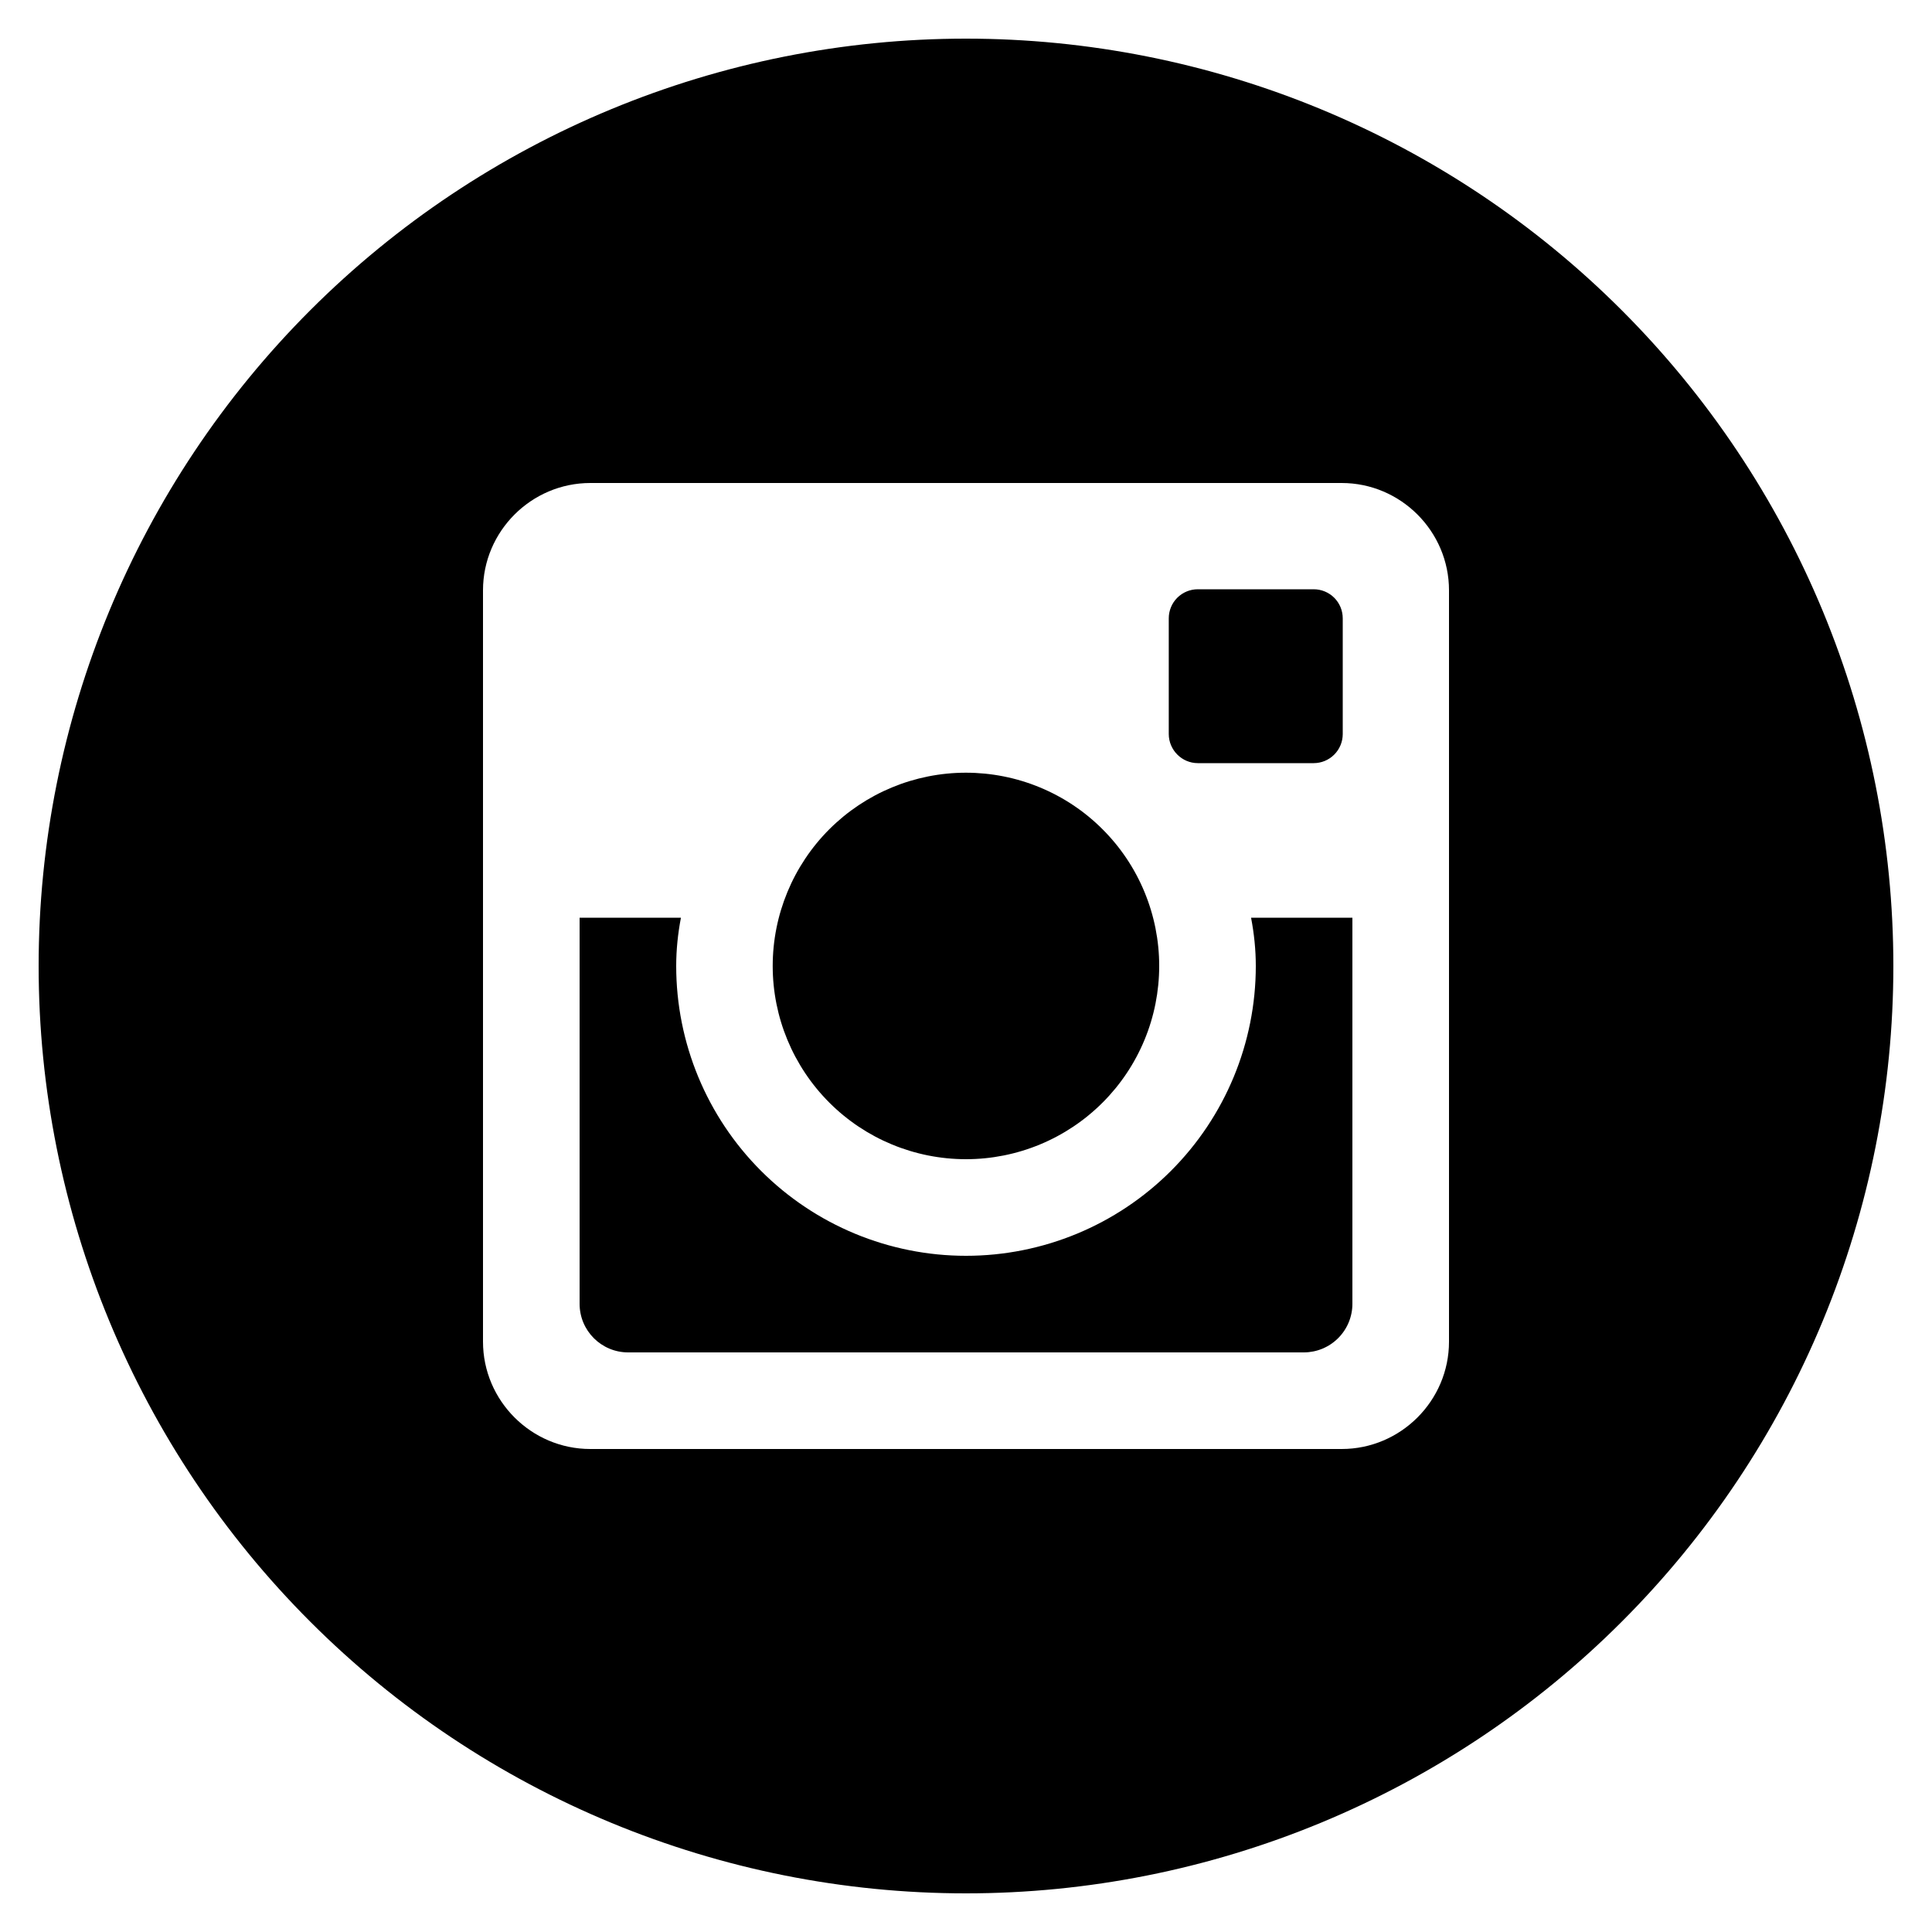
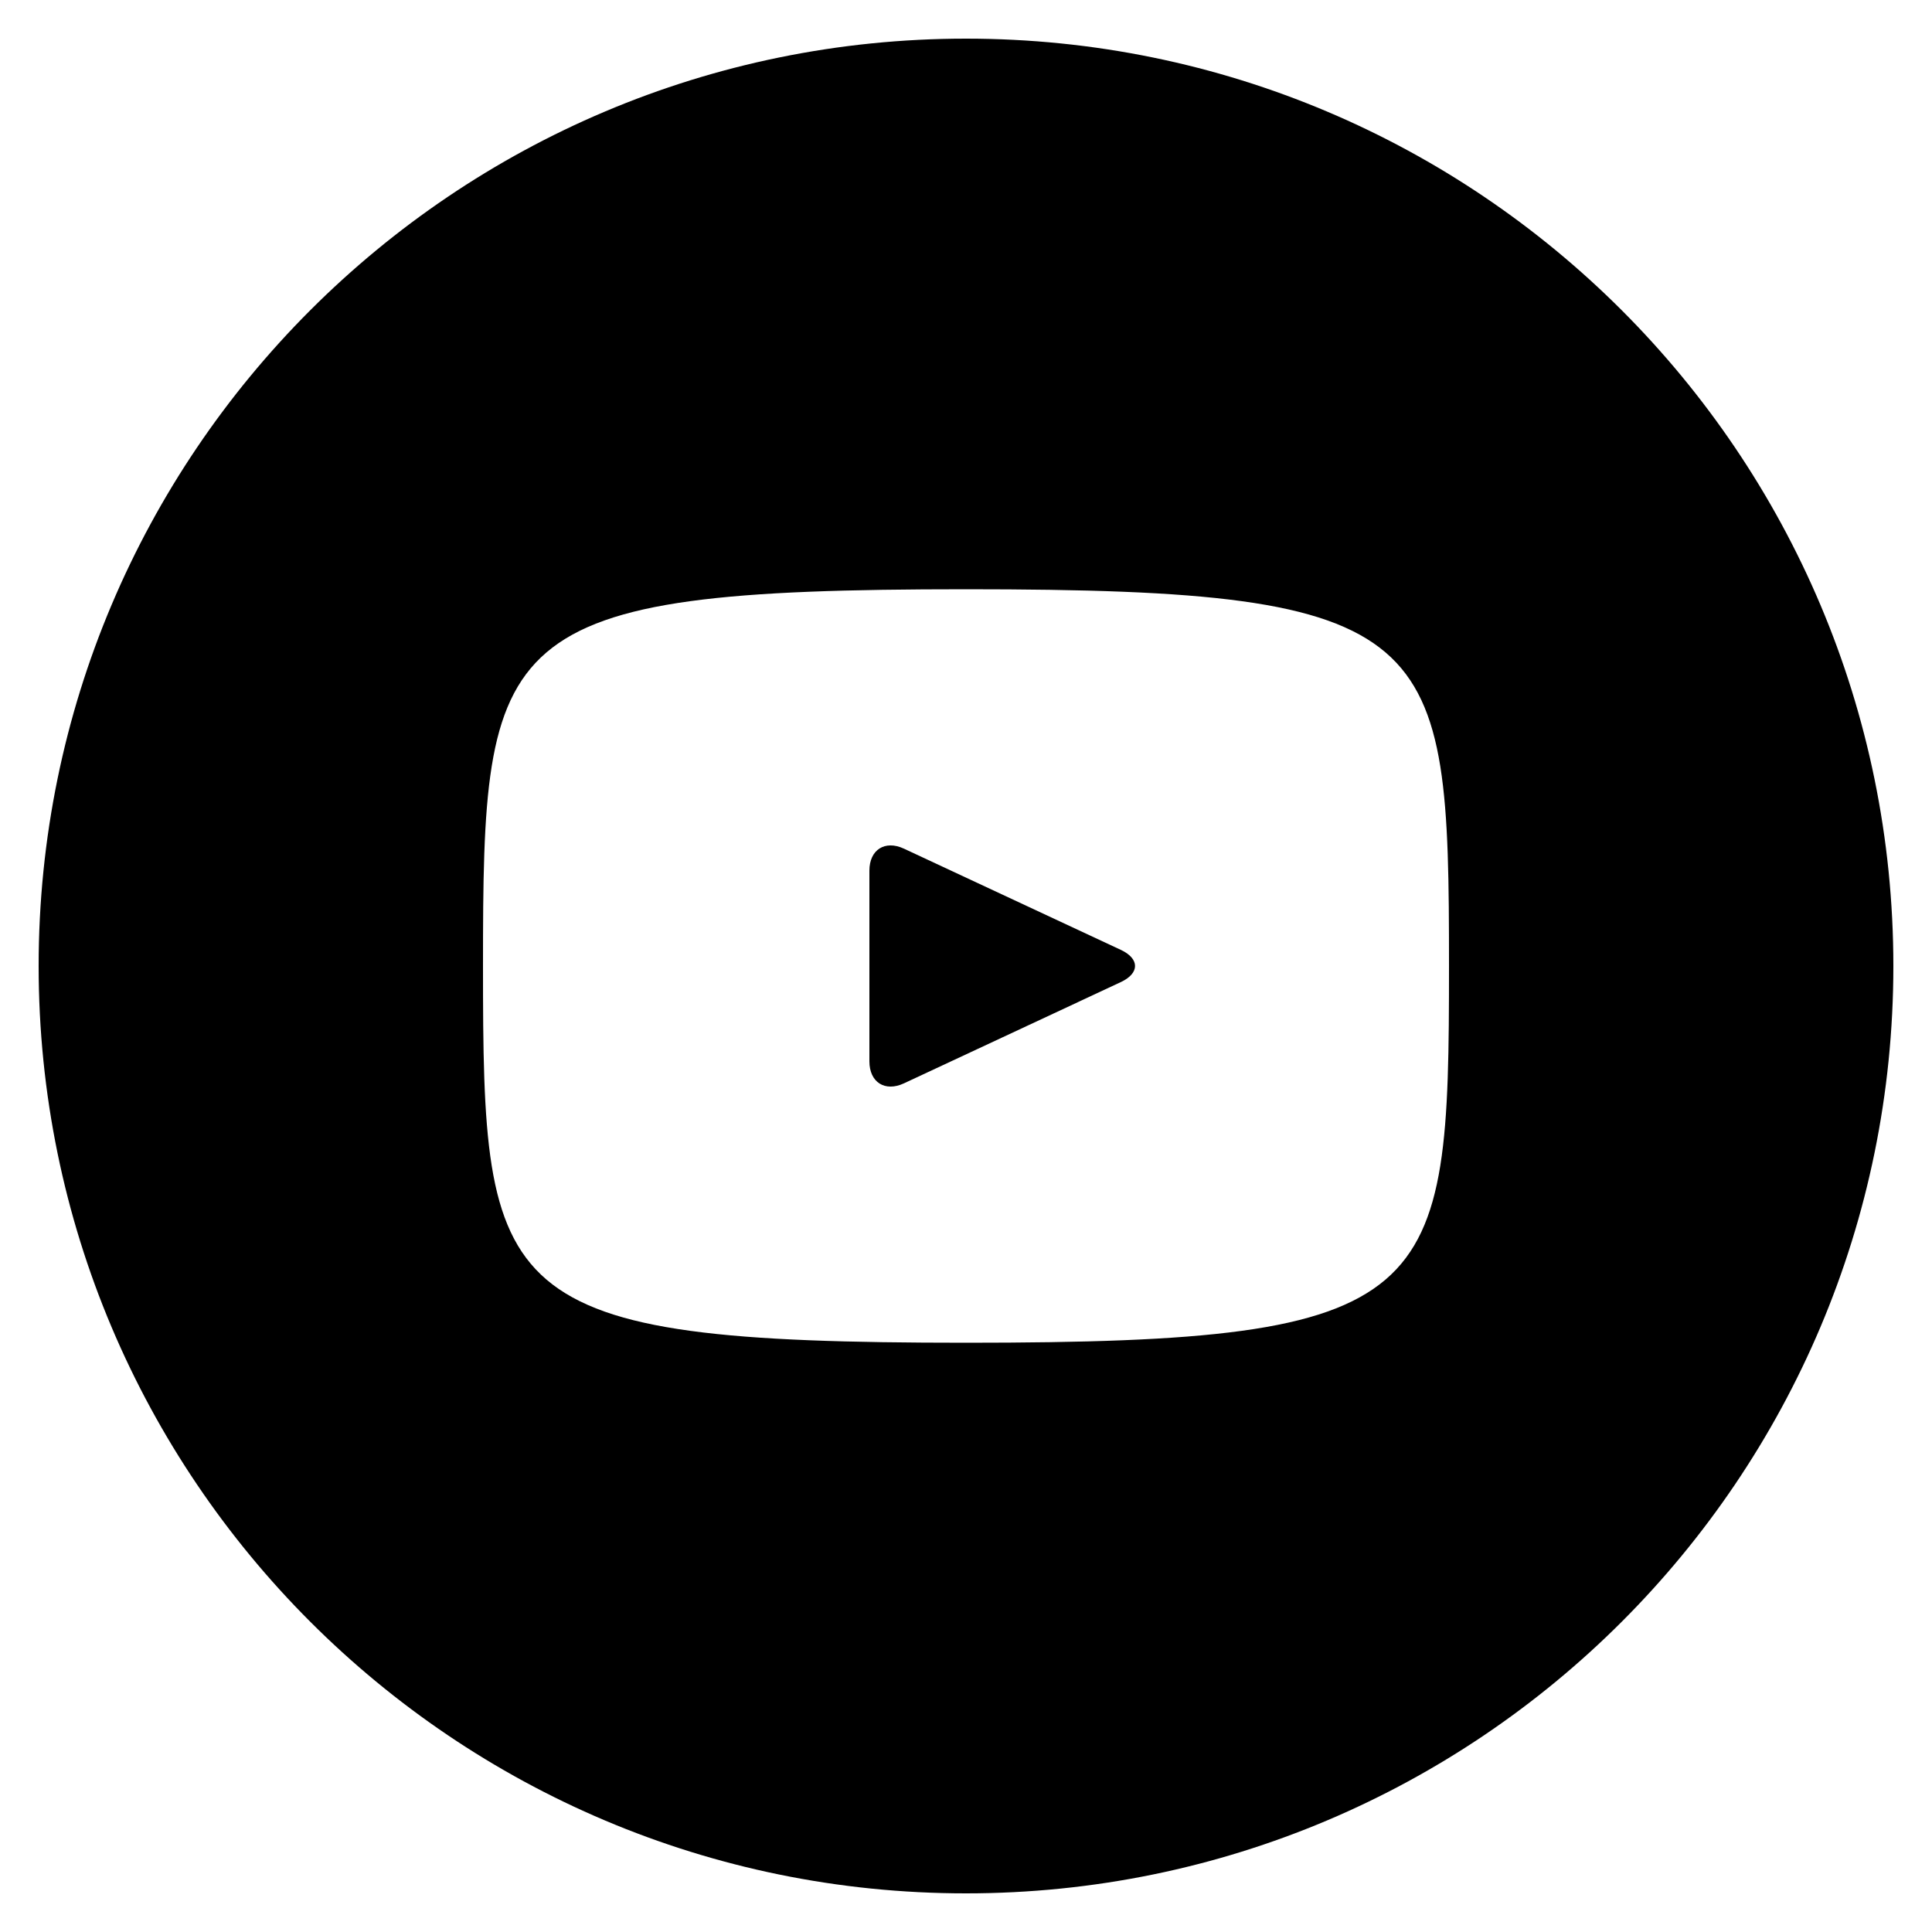
<svg xmlns="http://www.w3.org/2000/svg" width="40" height="40" viewBox="0 0 40 40" fill="none">
-   <path d="M26 20C26 21.591 25.368 23.117 24.243 24.242C23.117 25.368 21.591 26 20 26C18.409 26 16.883 25.368 15.757 24.242C14.632 23.117 14 21.591 14 20C14 19.658 14.036 19.324 14.098 19H12V26.994C12 27.55 12.45 28 13.006 28H26.996C27.262 27.999 27.518 27.893 27.706 27.704C27.894 27.516 28 27.26 28 26.994V19H25.902C25.964 19.324 26 19.658 26 20ZM20 24C20.525 24 21.046 23.896 21.531 23.695C22.016 23.494 22.457 23.199 22.829 22.827C23.2 22.456 23.495 22.015 23.696 21.529C23.897 21.044 24 20.523 24 19.998C24 19.472 23.896 18.952 23.695 18.467C23.494 17.981 23.199 17.54 22.827 17.169C22.456 16.797 22.015 16.503 21.529 16.302C21.044 16.101 20.523 15.998 19.998 15.998C18.937 15.998 17.919 16.42 17.169 17.17C16.419 17.921 15.998 18.939 15.998 20C15.998 21.061 16.42 22.078 17.171 22.829C17.921 23.579 18.939 24 20 24ZM24.8 15.8H27.198C27.357 15.8 27.51 15.737 27.623 15.624C27.736 15.512 27.799 15.359 27.8 15.2V12.802C27.8 12.642 27.737 12.489 27.624 12.376C27.511 12.263 27.358 12.2 27.198 12.2H24.8C24.64 12.2 24.487 12.263 24.374 12.376C24.261 12.489 24.198 12.642 24.198 12.802V15.2C24.2 15.53 24.47 15.8 24.8 15.8ZM20 0.8C14.908 0.8 10.024 2.823 6.424 6.423C2.823 10.024 0.8 14.908 0.8 20C0.8 25.092 2.823 29.976 6.424 33.576C10.024 37.177 14.908 39.2 20 39.2C22.521 39.2 25.018 38.703 27.348 37.738C29.677 36.773 31.794 35.359 33.576 33.576C35.359 31.793 36.774 29.677 37.739 27.347C38.703 25.018 39.2 22.521 39.2 20C39.2 17.478 38.703 14.982 37.739 12.652C36.774 10.323 35.359 8.206 33.576 6.423C31.794 4.64 29.677 3.226 27.348 2.261C25.018 1.296 22.521 0.8 20 0.8ZM30 27.778C30 29 29 30 27.778 30H12.222C11 30 10 29 10 27.778V12.222C10 11 11 10 12.222 10H27.778C29 10 30 11 30 12.222V27.778Z" fill="black" />
+   <path d="M23.206 19.666L18.714 17.57C18.322 17.388 18 17.592 18 18.026V21.974C18 22.408 18.322 22.612 18.714 22.43L23.204 20.334C23.598 20.15 23.598 19.85 23.206 19.666ZM20 0.8C9.396 0.8 0.8 9.396 0.8 20C0.8 30.604 9.396 39.2 20 39.2C30.604 39.2 39.2 30.604 39.2 20C39.2 9.396 30.604 0.8 20 0.8ZM20 27.8C10.172 27.8 10 26.914 10 20C10 13.086 10.172 12.2 20 12.2C29.828 12.2 30 13.086 30 20C30 26.914 29.828 27.8 20 27.8Z" fill="black" />
</svg>
